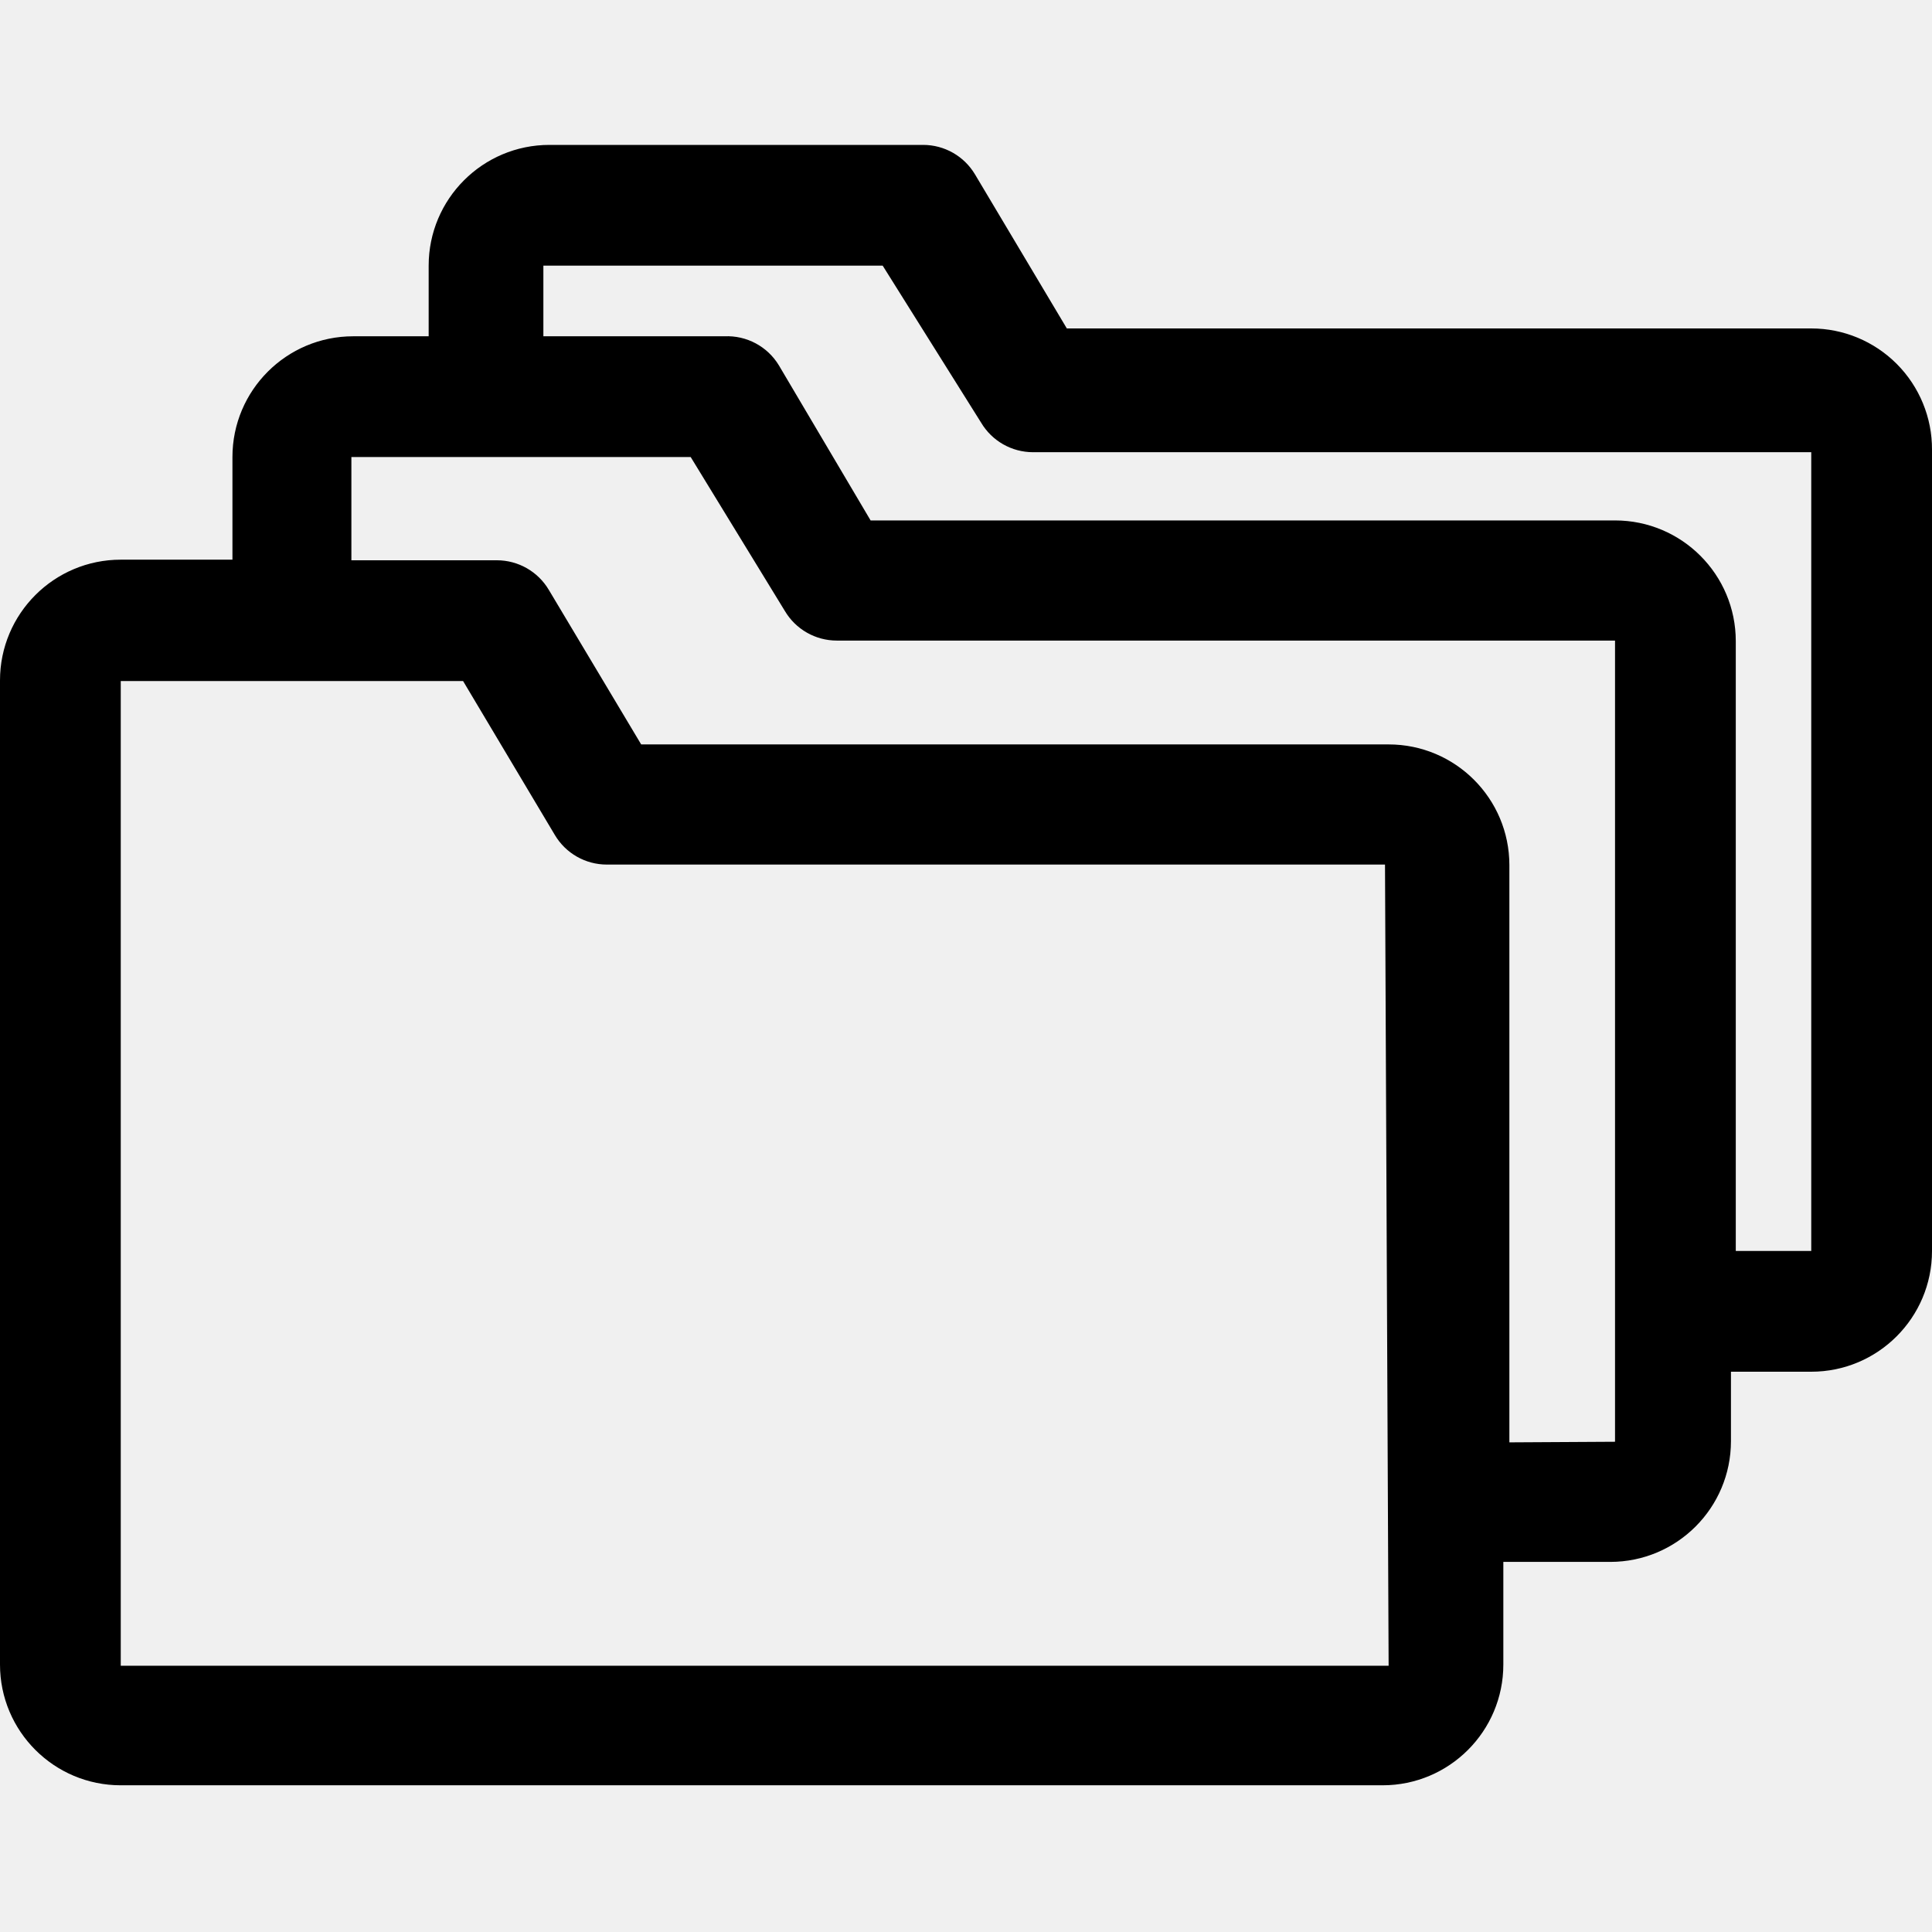
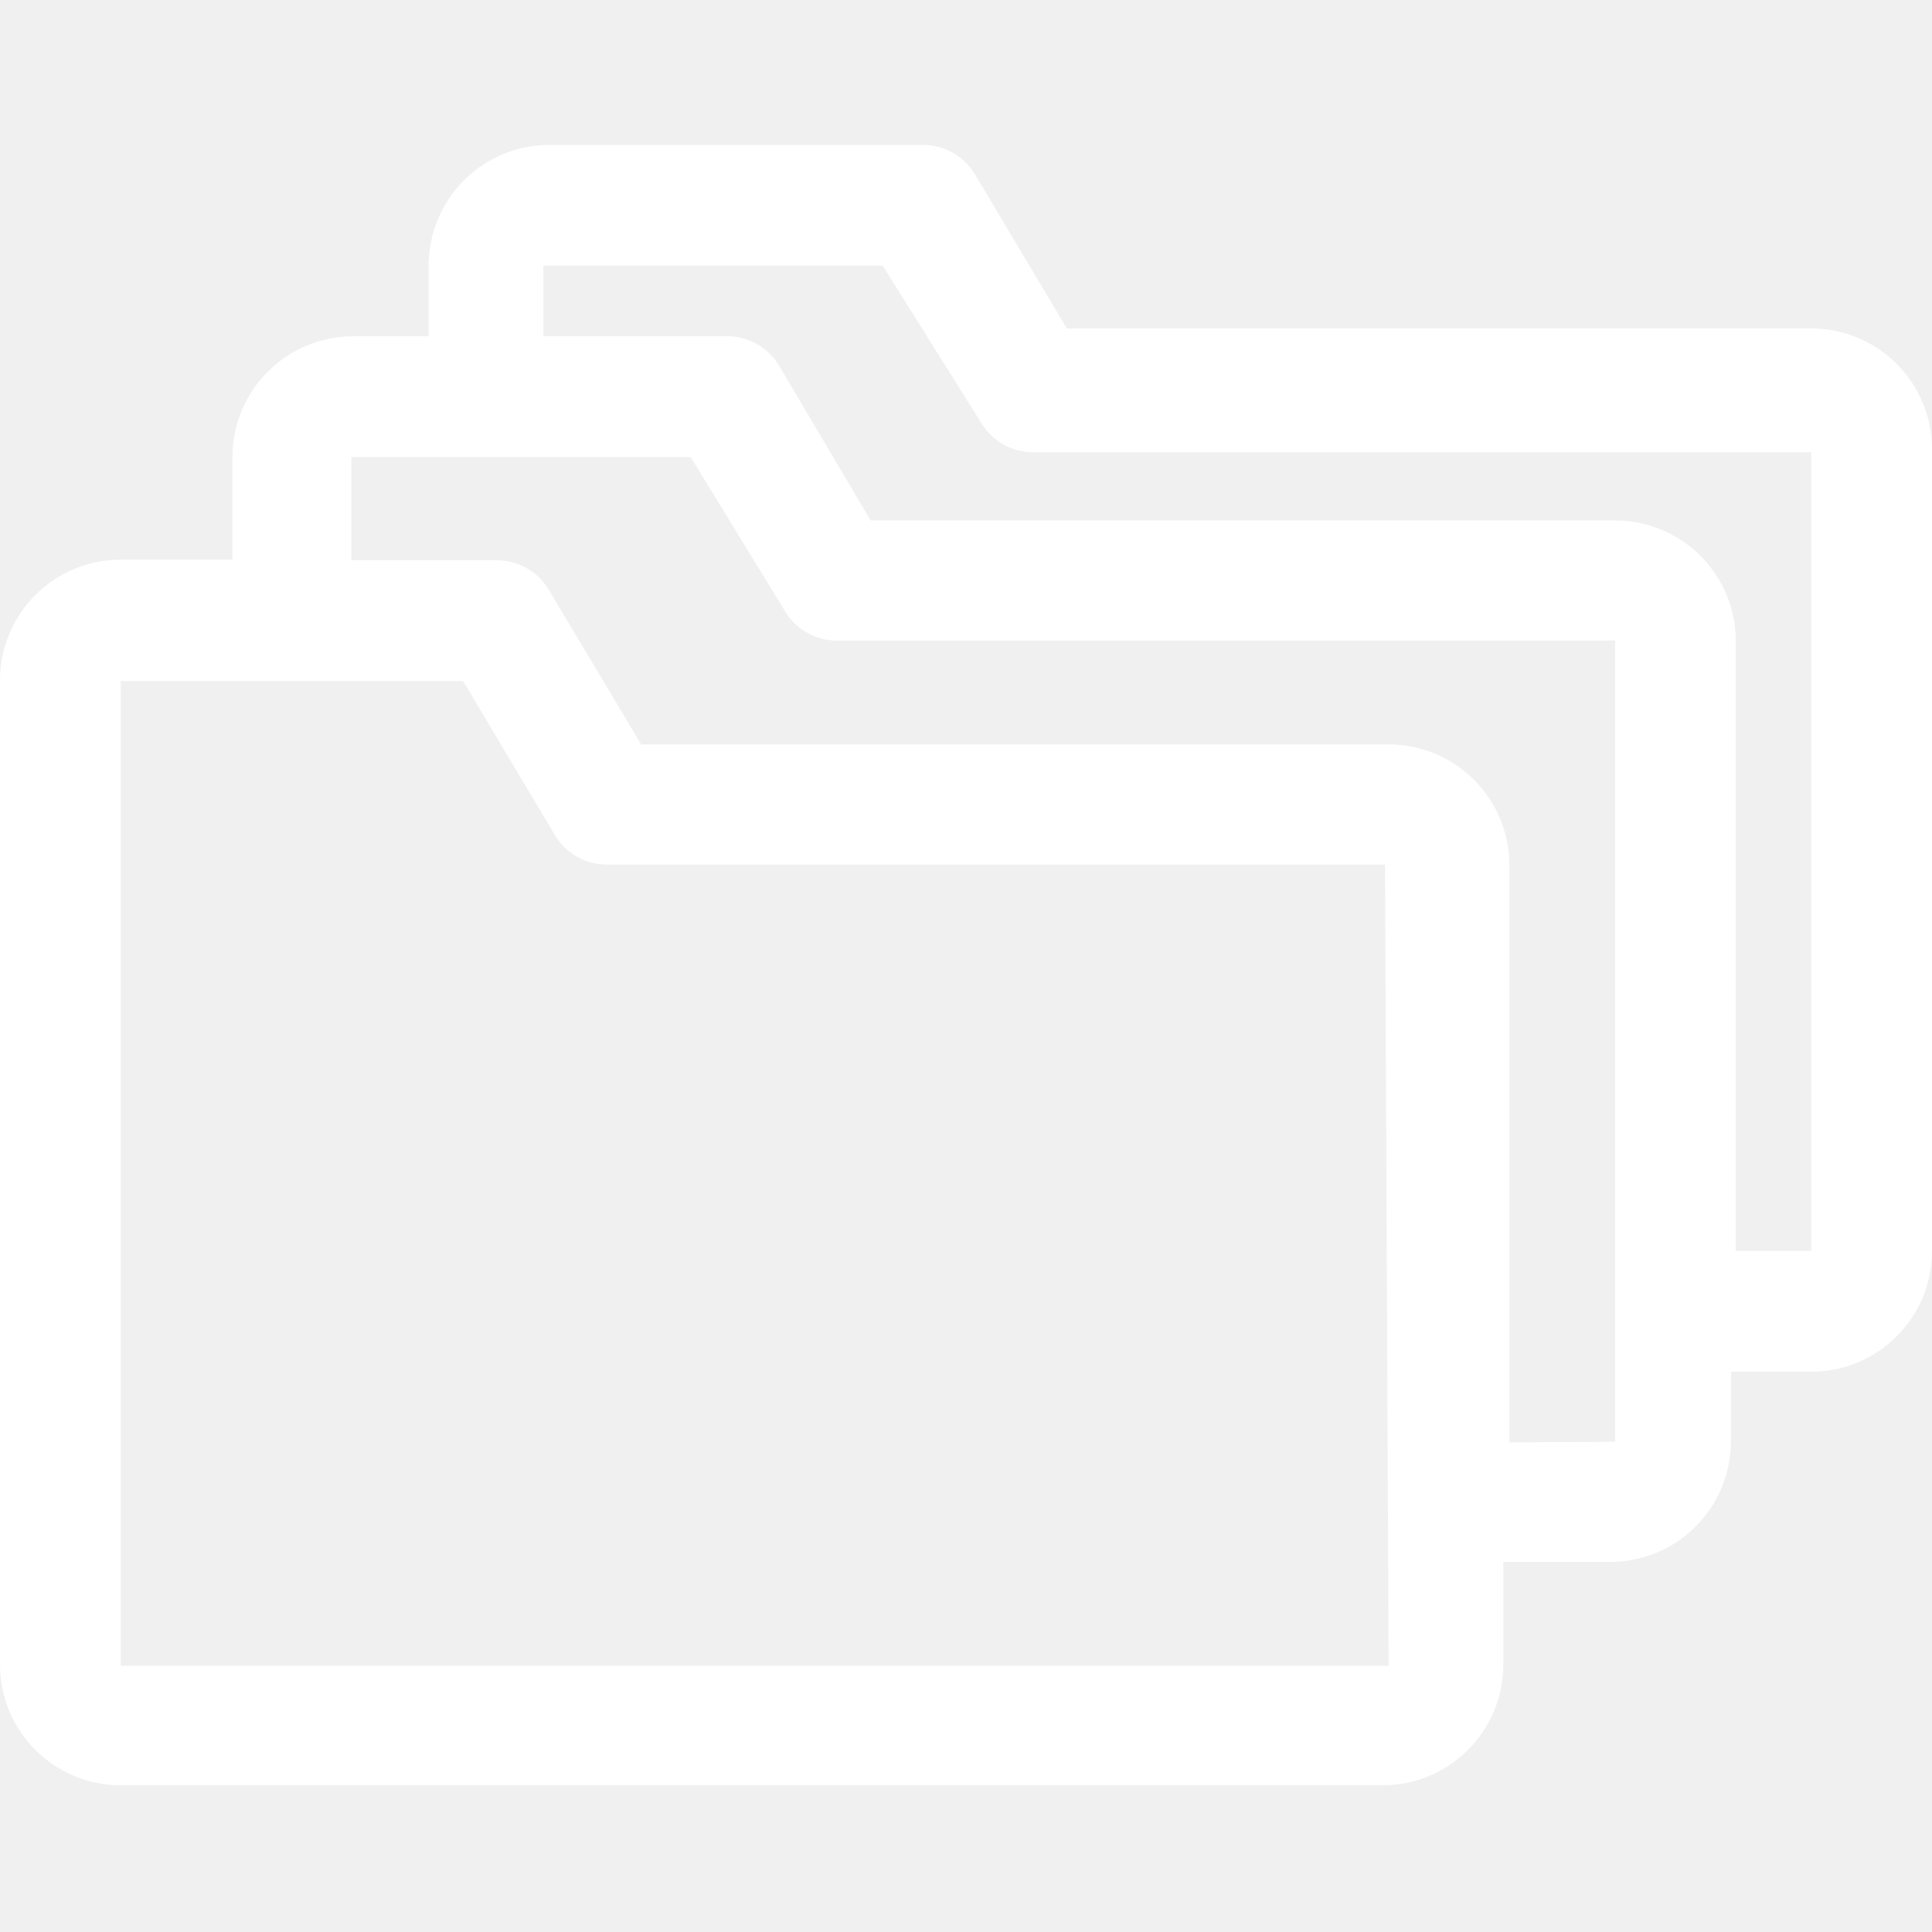
- <svg xmlns="http://www.w3.org/2000/svg" id="icon-folder-multiple" data-name="folder-multiple" viewBox="0 0 32 32">
-   <path d="M30,5.44H17.67L16.15,2.89a1,1,0,0,0-.86-.49H9.1a2,2,0,0,0-2,2V5.57H5.85a2,2,0,0,0-2,2v1.7H2a2,2,0,0,0-2,2v16.3a2,2,0,0,0,2,2H22.9a2,2,0,0,0,2-2v-1.7h1.77a2,2,0,0,0,2-2V22.72H30a2,2,0,0,0,2-2V7.45A2,2,0,0,0,30,5.44Zm-7,22.15H2L2,11.28H7.67l1.52,2.55a1,1,0,0,0,.86.49H22.94Zm2-3.7V14.33a2,2,0,0,0-2-2H10.62L9.09,9.77a1,1,0,0,0-.86-.49H5.82l0-1.71h5.62L13,10.12a1,1,0,0,0,.86.49H26.75l0,13.27Zm5-3.17H28.75V10.62a2,2,0,0,0-2-2H14.42L12.9,6.05A1,1,0,0,0,12,5.57h-3l0-1.17h5.62L16.25,7a1,1,0,0,0,.86.49H30Z" />
+ <svg xmlns="http://www.w3.org/2000/svg" viewBox="0 0 32 32">
+   <path fill="#fff" d="m30 5.44h-12.33l-1.52-2.55a1 1 0 0 0 -.86-.49h-6.19a2 2 0 0 0 -2 2v1.17h-1.25a2 2 0 0 0 -2 2v1.7h-1.85a2 2 0 0 0 -2 2v16.3a2 2 0 0 0 2 2h20.9a2 2 0 0 0 2-2v-1.7h1.77a2 2 0 0 0 2-2v-1.15h1.33a2 2 0 0 0 2-2v-13.27a2 2 0 0 0 -2-2.01zm-7 22.15h-21v-16.31h5.67l1.52 2.55a1 1 0 0 0 .86.49h12.89zm2-3.7v-9.56a2 2 0 0 0 -2-2h-12.38l-1.53-2.56a1 1 0 0 0 -.86-.49h-2.41v-1.71h5.62l1.56 2.55a1 1 0 0 0 .86.49h12.89v13.27zm5-3.17h-1.25v-10.1a2 2 0 0 0 -2-2h-12.33l-1.52-2.57a1 1 0 0 0 -.9-.48h-3v-1.17h5.62l1.63 2.6a1 1 0 0 0 .86.49h12.89z" />
</svg>
